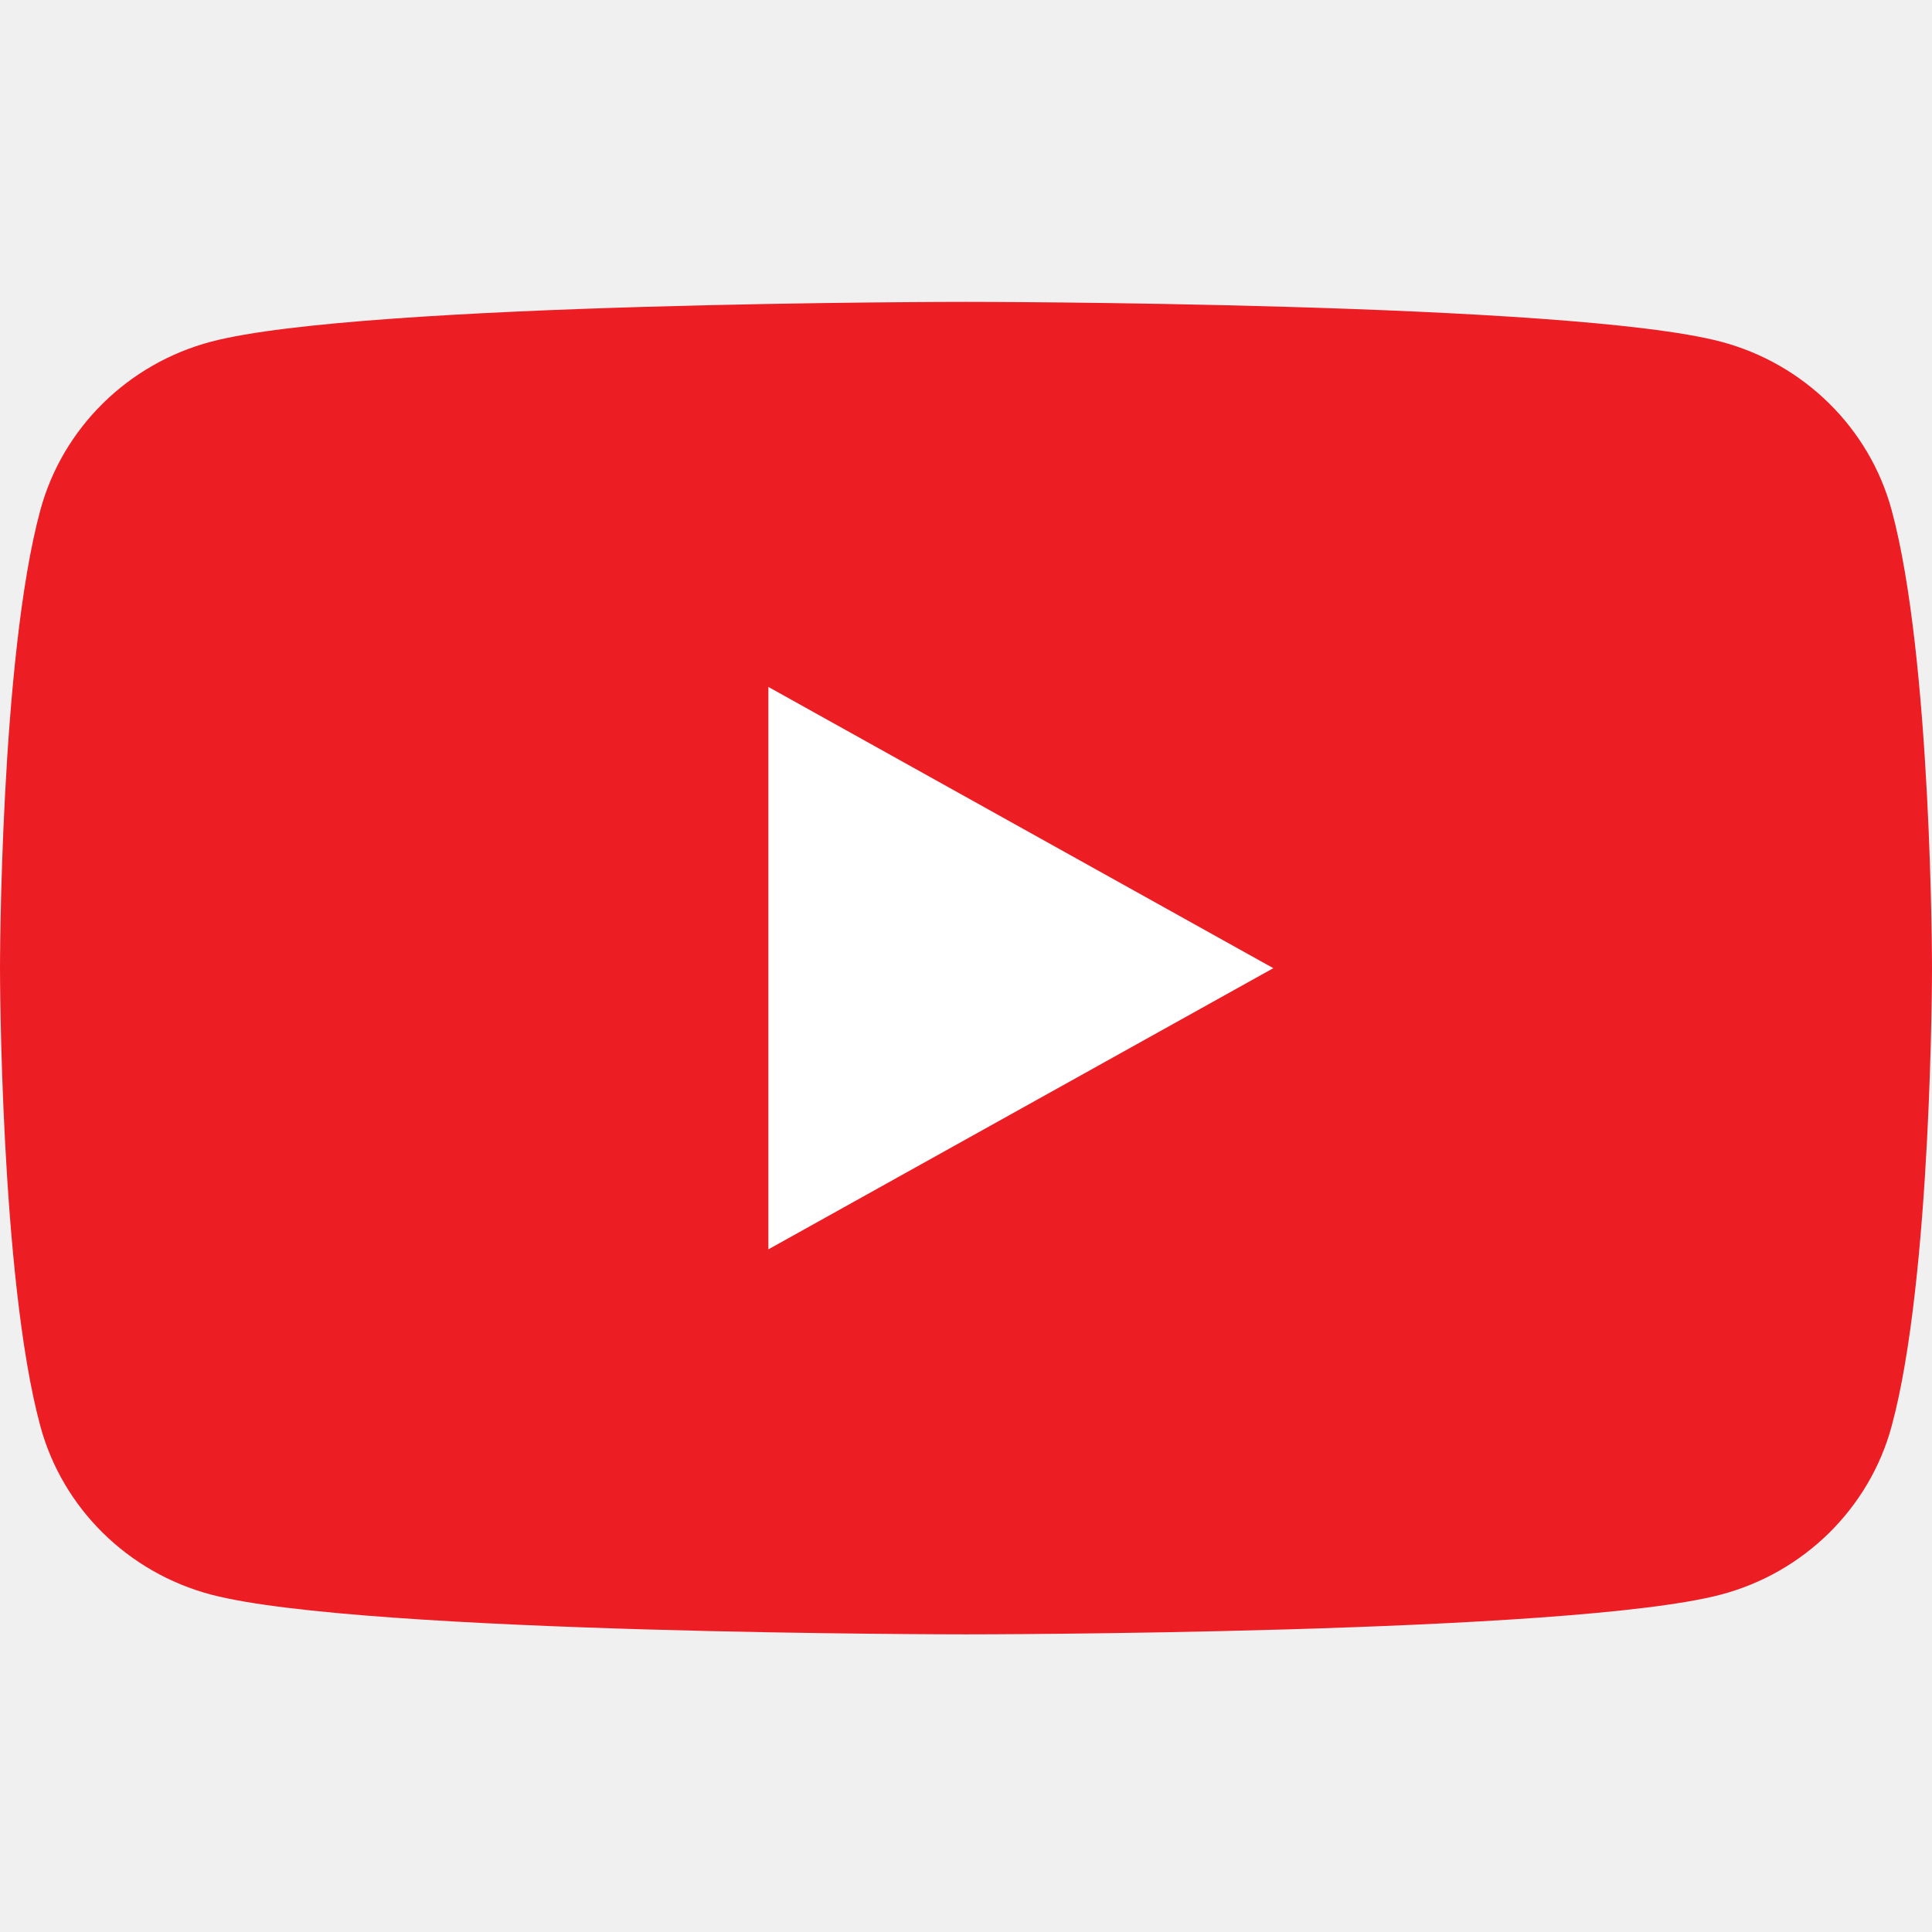
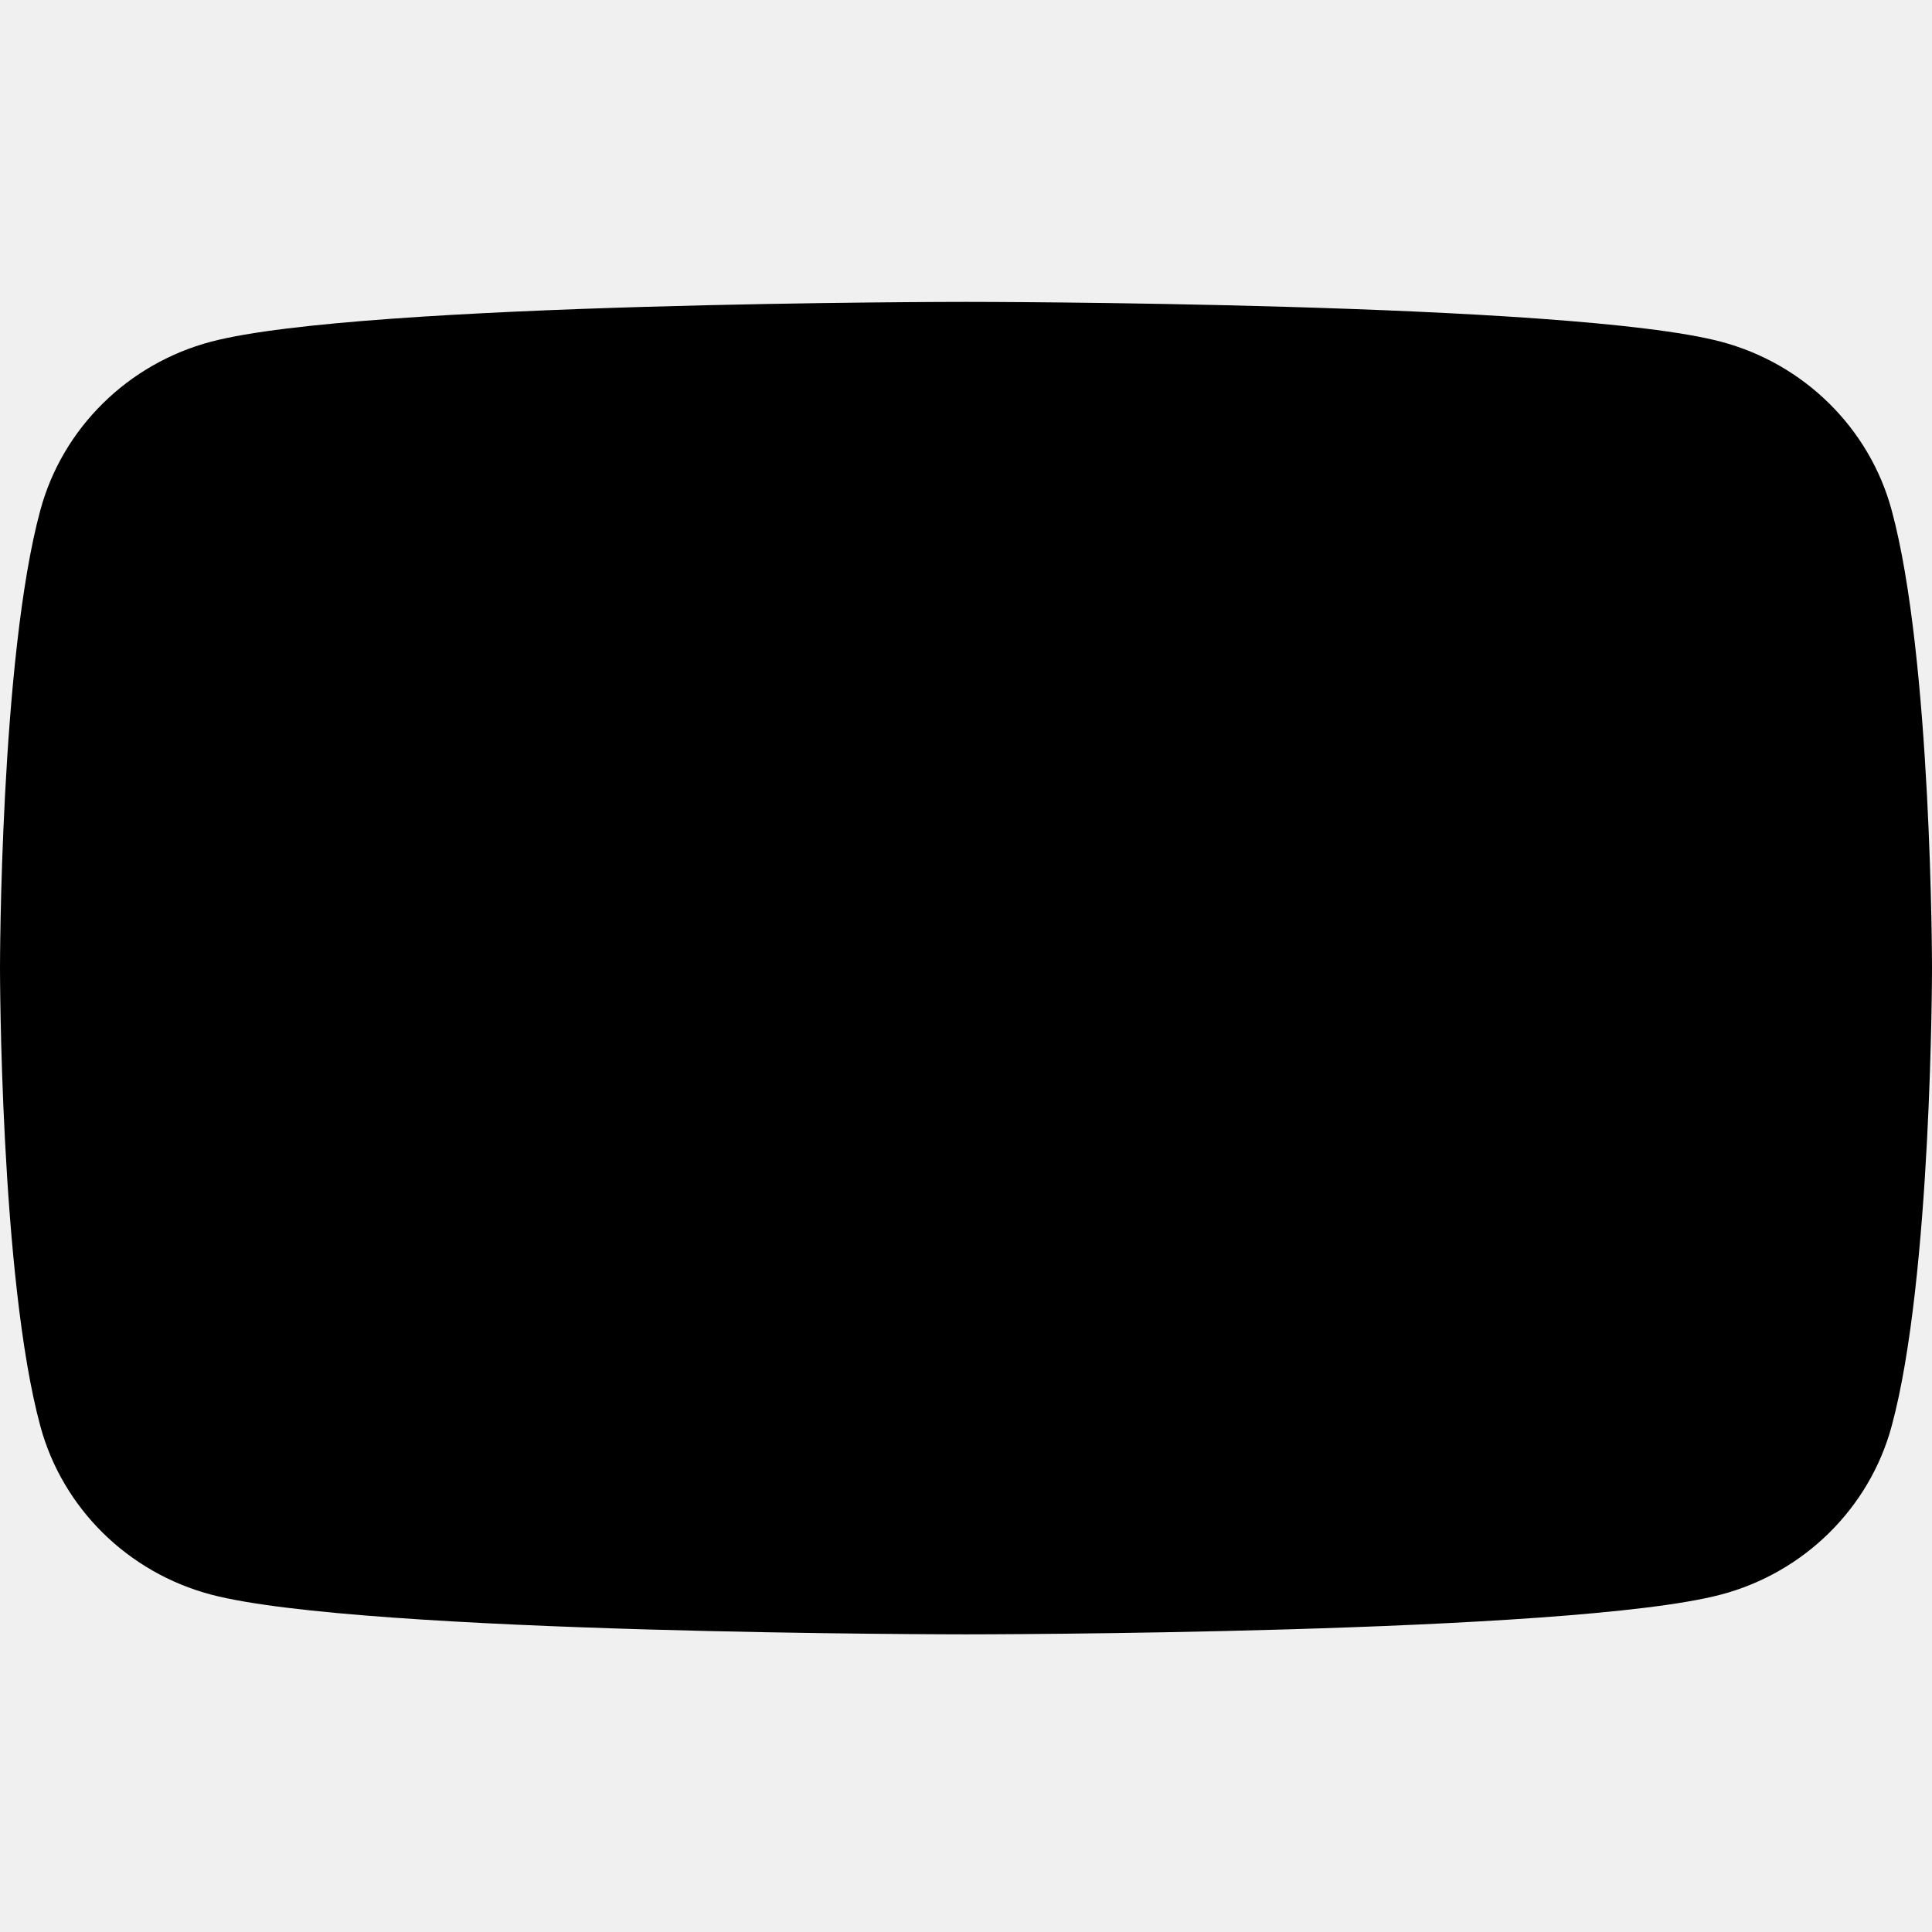
- <svg xmlns="http://www.w3.org/2000/svg" width="32" height="32" fill="none" viewBox="0 0 32 32">
-   <path fill="#ED1D24" d="M31.331 8.447C30.963 7.09 29.879 6.022 28.502 5.659C26.007 5 16 5 16 5C16 5 5.993 5 3.498 5.659C2.121 6.022 1.037 7.09 0.669 8.447C0 10.905 0 16.035 0 16.035C0 16.035 0 21.165 0.669 23.624C1.037 24.981 2.121 26.049 3.498 26.412C5.993 27.07 16 27.07 16 27.07C16 27.07 26.007 27.07 28.502 26.412C29.879 26.049 30.963 24.981 31.331 23.624C32 21.165 32 16.035 32 16.035C32 16.035 32 10.905 31.331 8.447Z" />
-   <path fill="#fff" d="M12.727 20.693L21.09 16.036L12.727 11.378V20.693Z" />
+ <svg xmlns="http://www.w3.org/2000/svg" width="32" height="32" fill="currentColor" viewBox="0 0 32 32">
+   <path fill="currentColor" d="M31.331 8.447C30.963 7.09 29.879 6.022 28.502 5.659C26.007 5 16 5 16 5C16 5 5.993 5 3.498 5.659C2.121 6.022 1.037 7.09 0.669 8.447C0 10.905 0 16.035 0 16.035C0 16.035 0 21.165 0.669 23.624C1.037 24.981 2.121 26.049 3.498 26.412C5.993 27.07 16 27.07 16 27.07C16 27.07 26.007 27.07 28.502 26.412C29.879 26.049 30.963 24.981 31.331 23.624C32 21.165 32 16.035 32 16.035C32 16.035 32 10.905 31.331 8.447Z" />
+   <path fill="currentColor" d="M12.727 20.693L21.09 16.036L12.727 11.378V20.693Z" />
</svg>
